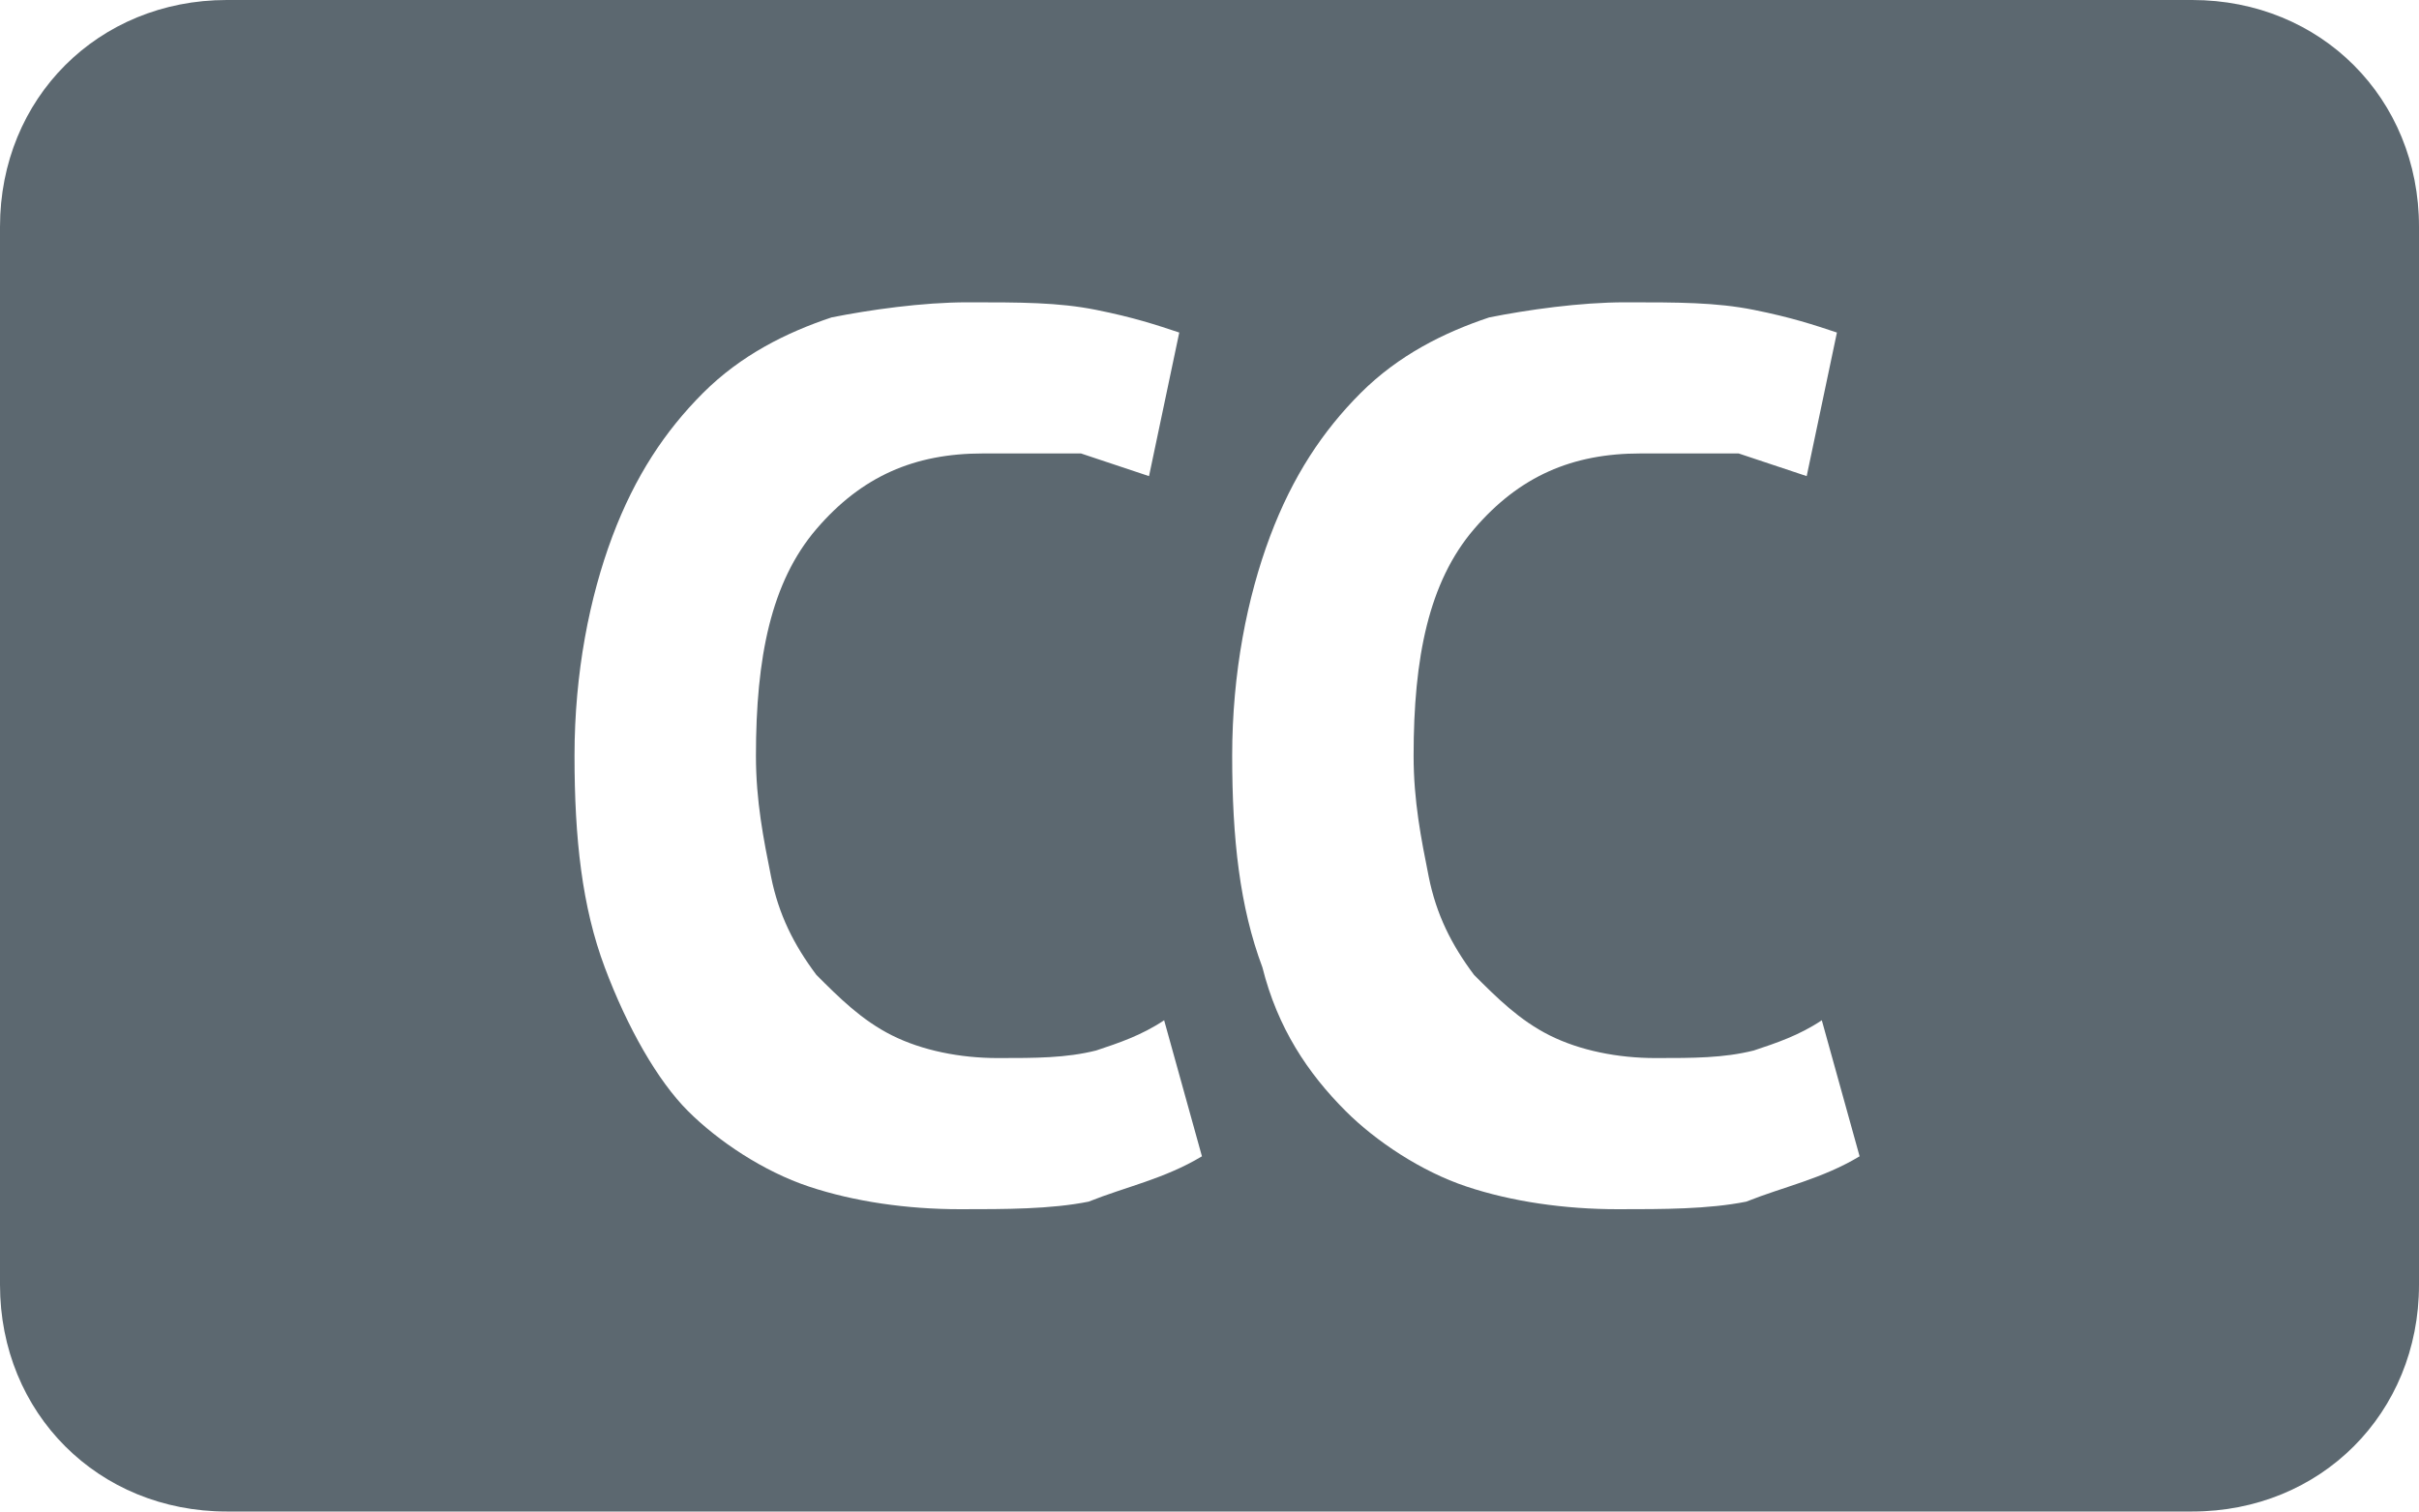
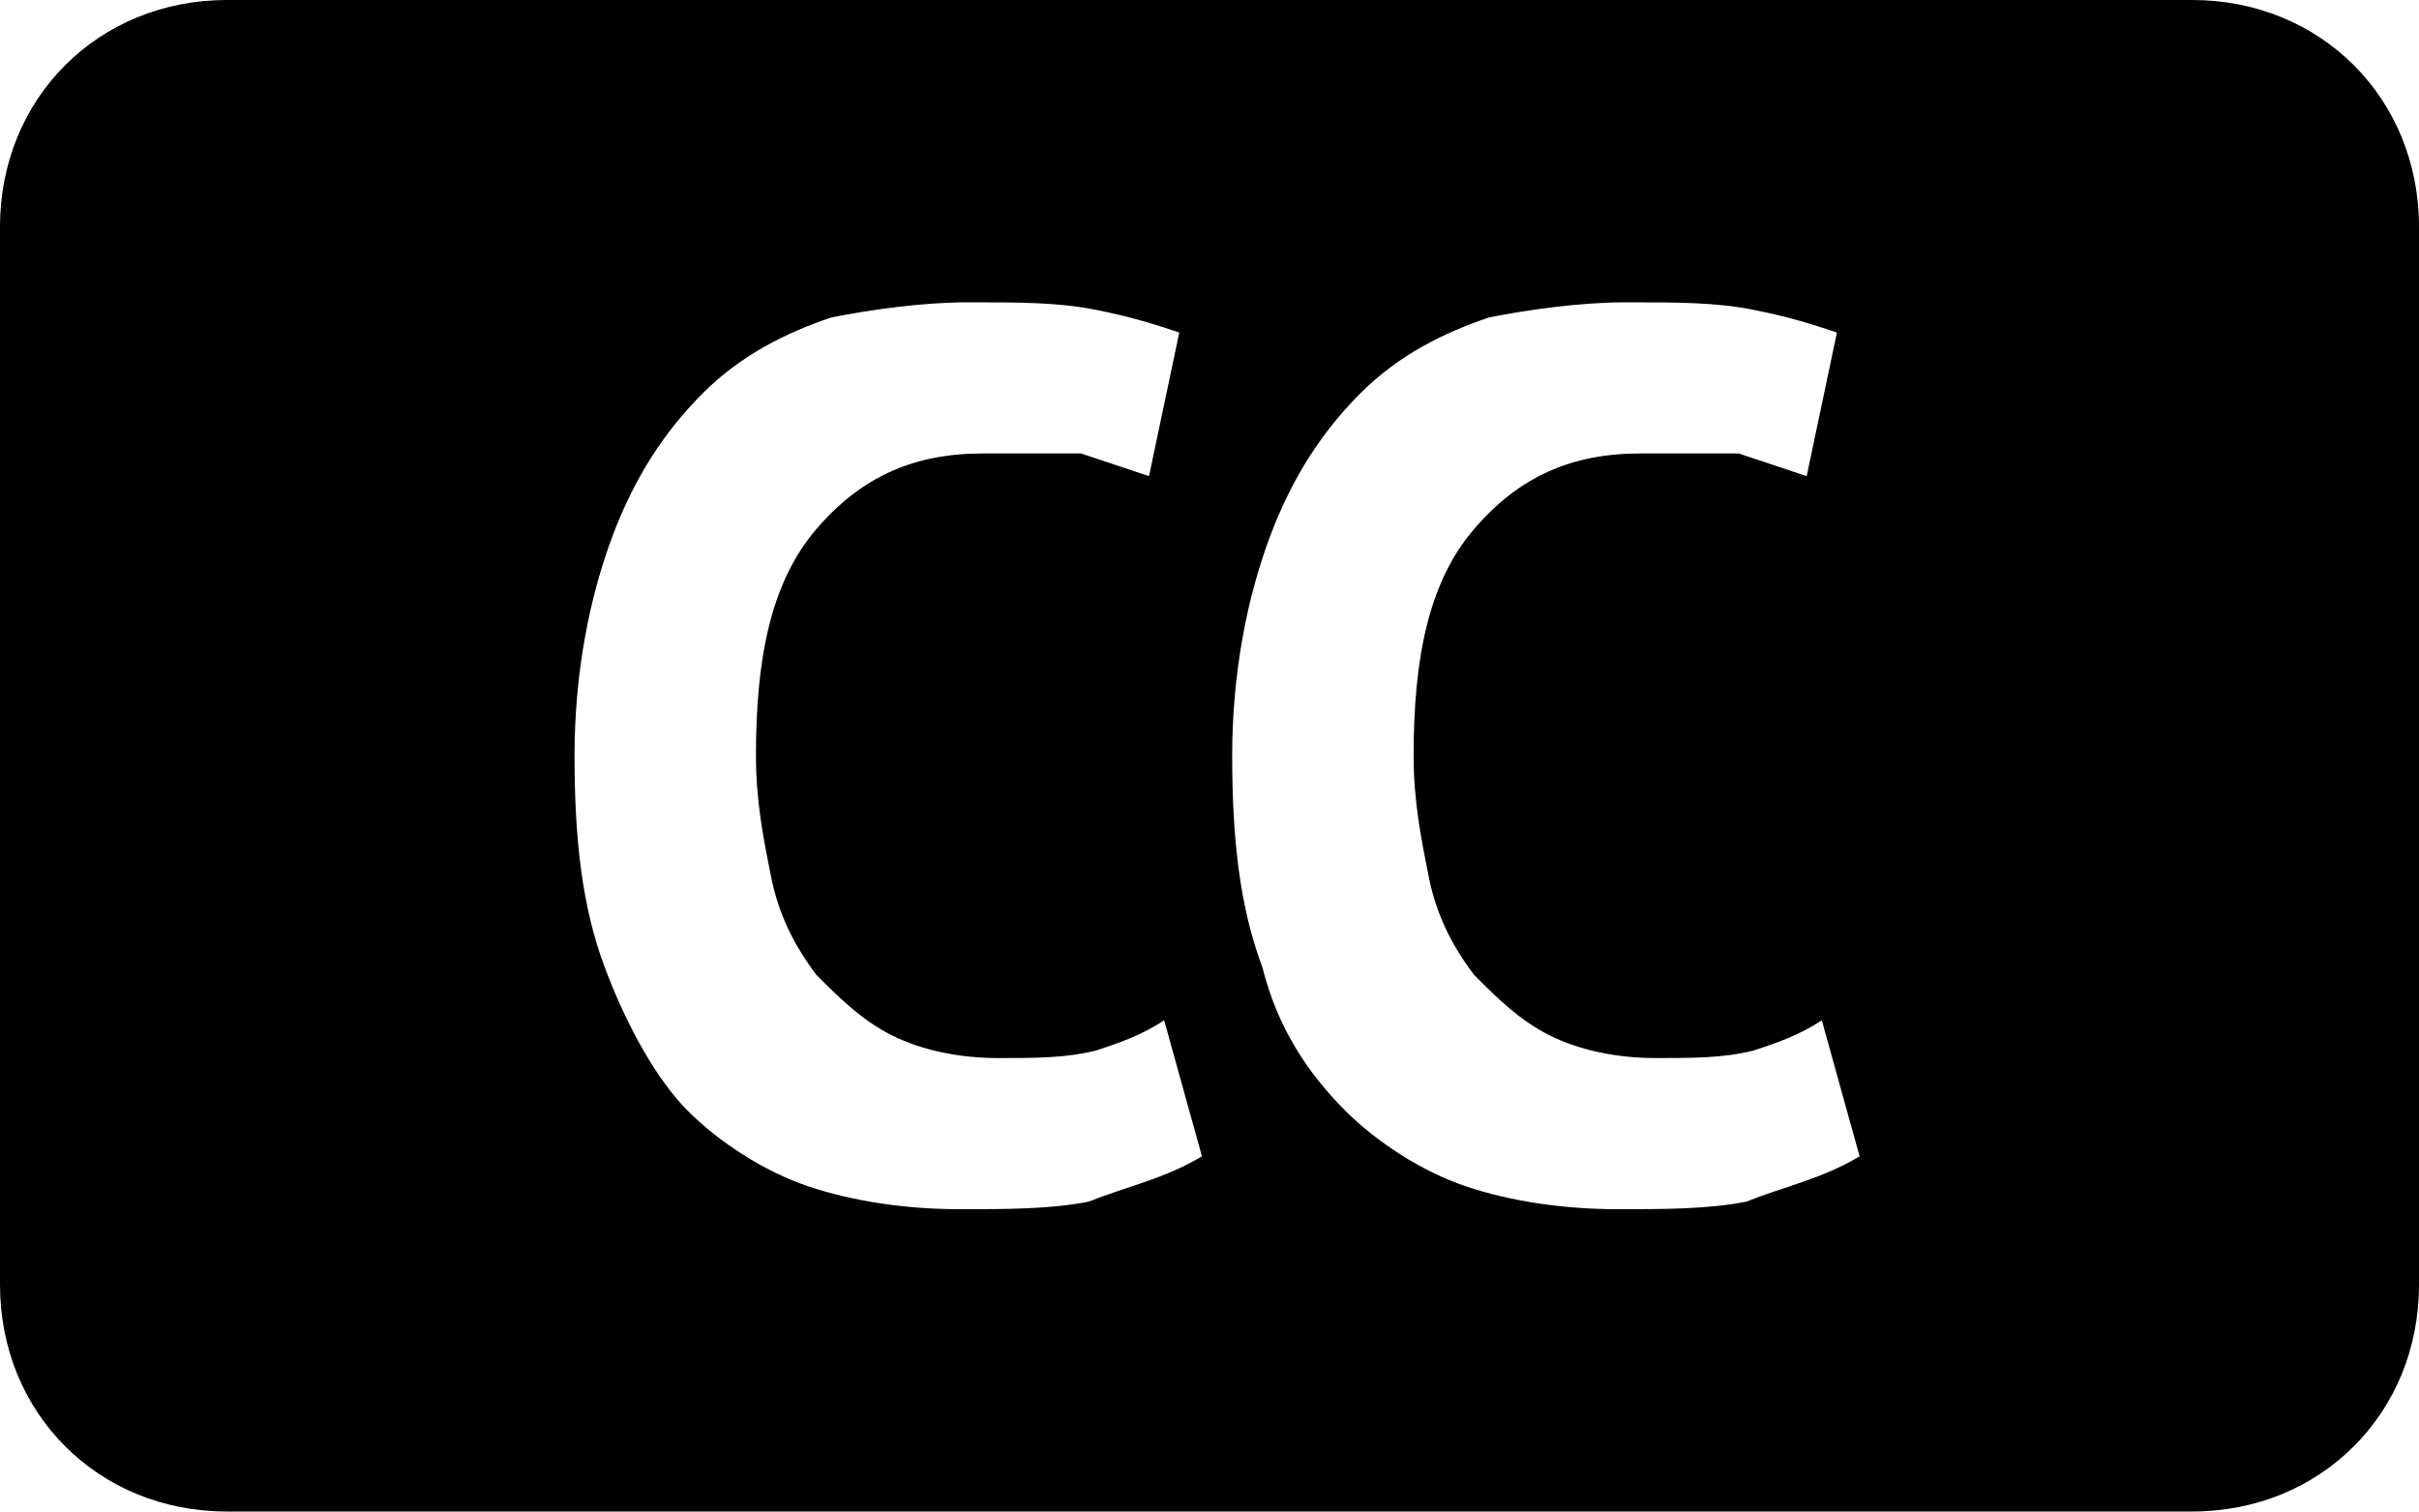
<svg xmlns="http://www.w3.org/2000/svg" width="32" height="20" viewBox="0 0 32 20" fill="currentColor">
-   <path d="M29 0H3C1.3 0 0 1.3 0 3V17C0 18.7 1.3 20 3 20H29C30.7 20 32 18.7 32 17V3C32 1.3 30.7 0 29 0ZM14.4 15.9C13.9 16 13.3 16 12.7 16C12 16 11.3 15.9 10.7 15.7C10.1 15.5 9.5 15.1 9.1 14.7C8.7 14.3 8.3 13.6 8 12.8C7.7 12 7.6 11.1 7.6 10C7.6 8.9 7.8 7.9 8.1 7.1C8.4 6.3 8.8 5.7 9.3 5.2C9.8 4.7 10.4 4.4 11 4.2C11.5 4.1 12.2 4 12.8 4C13.5 4 14 4 14.5 4.1C15 4.2 15.3 4.3 15.6 4.4L15.2 6.3C14.9 6.2 14.6 6.1 14.3 6C13.9 6 13.5 6 13 6C12.1 6 11.4 6.3 10.8 7C10.2 7.7 10 8.7 10 10C10 10.6 10.1 11.1 10.2 11.6C10.3 12.1 10.5 12.5 10.8 12.9C11.1 13.2 11.4 13.5 11.8 13.7C12.2 13.9 12.7 14 13.2 14C13.7 14 14.1 14 14.5 13.9C14.8 13.8 15.1 13.7 15.4 13.5L15.9 15.3C15.4 15.6 14.9 15.7 14.4 15.9ZM23.1 15.9C22.6 16 22 16 21.4 16C20.7 16 20 15.9 19.4 15.7C18.8 15.5 18.2 15.1 17.8 14.7C17.3 14.2 16.9 13.6 16.7 12.8C16.4 12 16.3 11.1 16.3 10C16.3 8.9 16.5 7.9 16.8 7.1C17.1 6.3 17.5 5.7 18 5.2C18.5 4.7 19.1 4.4 19.7 4.2C20.2 4.1 20.9 4 21.5 4C22.2 4 22.7 4 23.2 4.1C23.7 4.2 24 4.3 24.3 4.4L23.9 6.3C23.6 6.2 23.3 6.1 23 6C22.6 6 22.2 6 21.7 6C20.8 6 20.1 6.3 19.5 7C18.9 7.7 18.7 8.7 18.7 10C18.7 10.6 18.8 11.1 18.9 11.6C19 12.1 19.2 12.5 19.5 12.9C19.8 13.2 20.1 13.5 20.5 13.7C20.9 13.9 21.4 14 21.9 14C22.4 14 22.8 14 23.2 13.9C23.5 13.8 23.8 13.7 24.1 13.5L24.6 15.3C24.1 15.6 23.6 15.7 23.1 15.9Z" fill="#5C6870" />
+   <path d="M29 0H3C1.3 0 0 1.3 0 3V17C0 18.7 1.3 20 3 20H29C30.7 20 32 18.7 32 17V3C32 1.3 30.7 0 29 0ZM14.4 15.9C13.9 16 13.3 16 12.7 16C12 16 11.3 15.9 10.7 15.7C10.1 15.5 9.5 15.1 9.1 14.7C8.7 14.3 8.3 13.6 8 12.8C7.7 12 7.6 11.1 7.6 10C7.6 8.9 7.8 7.9 8.1 7.1C8.4 6.3 8.8 5.7 9.3 5.2C9.8 4.7 10.4 4.4 11 4.2C11.5 4.1 12.2 4 12.8 4C13.5 4 14 4 14.5 4.1C15 4.2 15.3 4.3 15.6 4.4L15.2 6.3C14.9 6.2 14.6 6.1 14.3 6C13.9 6 13.5 6 13 6C12.1 6 11.4 6.3 10.8 7C10.2 7.7 10 8.7 10 10C10 10.6 10.1 11.1 10.2 11.6C10.3 12.1 10.5 12.5 10.8 12.9C11.1 13.2 11.4 13.5 11.8 13.7C12.2 13.9 12.7 14 13.2 14C13.7 14 14.1 14 14.5 13.9C14.8 13.8 15.1 13.7 15.4 13.5L15.9 15.3C15.4 15.6 14.9 15.7 14.4 15.9ZM23.1 15.9C22.6 16 22 16 21.4 16C20.7 16 20 15.9 19.4 15.7C18.8 15.5 18.2 15.1 17.8 14.7C17.3 14.2 16.9 13.6 16.7 12.8C16.4 12 16.3 11.1 16.3 10C16.3 8.9 16.5 7.9 16.8 7.1C17.1 6.3 17.5 5.7 18 5.2C18.5 4.7 19.1 4.4 19.7 4.2C20.2 4.1 20.9 4 21.5 4C22.2 4 22.7 4 23.2 4.1C23.7 4.2 24 4.3 24.3 4.4L23.9 6.3C23.6 6.2 23.3 6.1 23 6C22.6 6 22.2 6 21.7 6C20.8 6 20.1 6.3 19.5 7C18.9 7.7 18.7 8.7 18.7 10C18.7 10.6 18.8 11.1 18.9 11.6C19 12.1 19.2 12.5 19.5 12.9C19.8 13.2 20.1 13.5 20.5 13.7C20.9 13.9 21.4 14 21.9 14C22.4 14 22.8 14 23.2 13.9C23.5 13.8 23.8 13.7 24.1 13.5L24.6 15.3C24.1 15.6 23.6 15.7 23.1 15.9Z" />
</svg>
